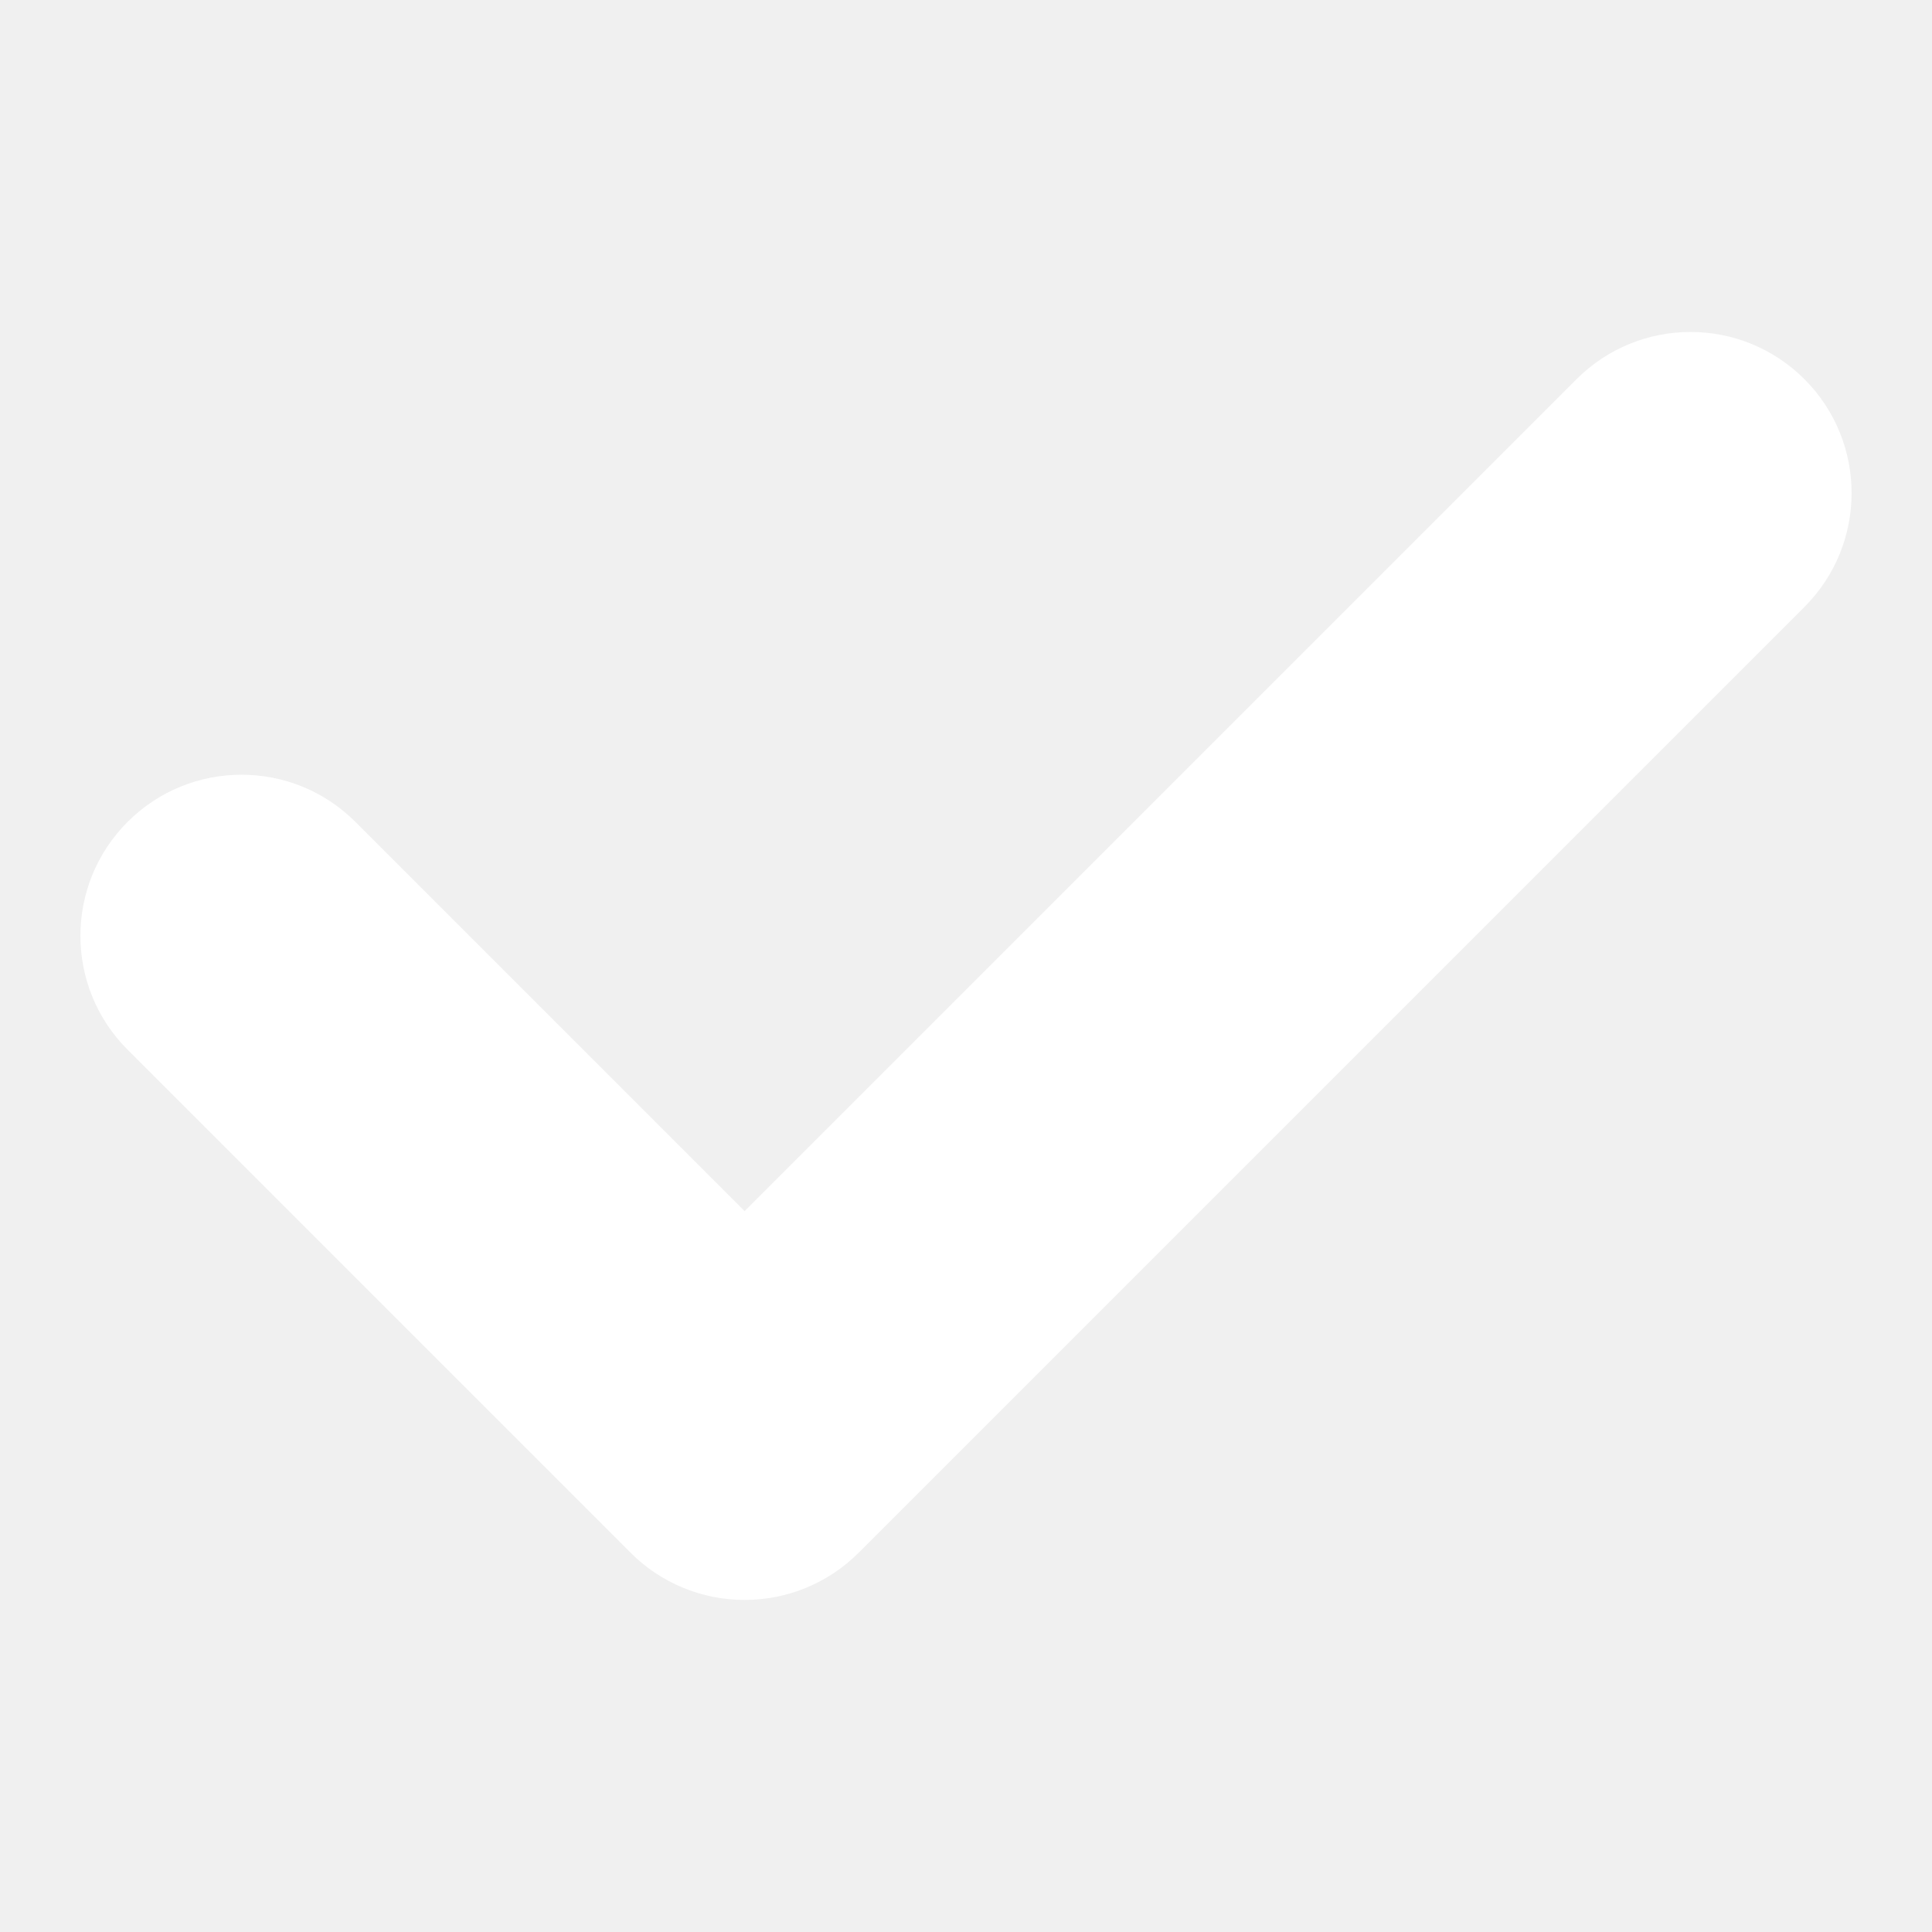
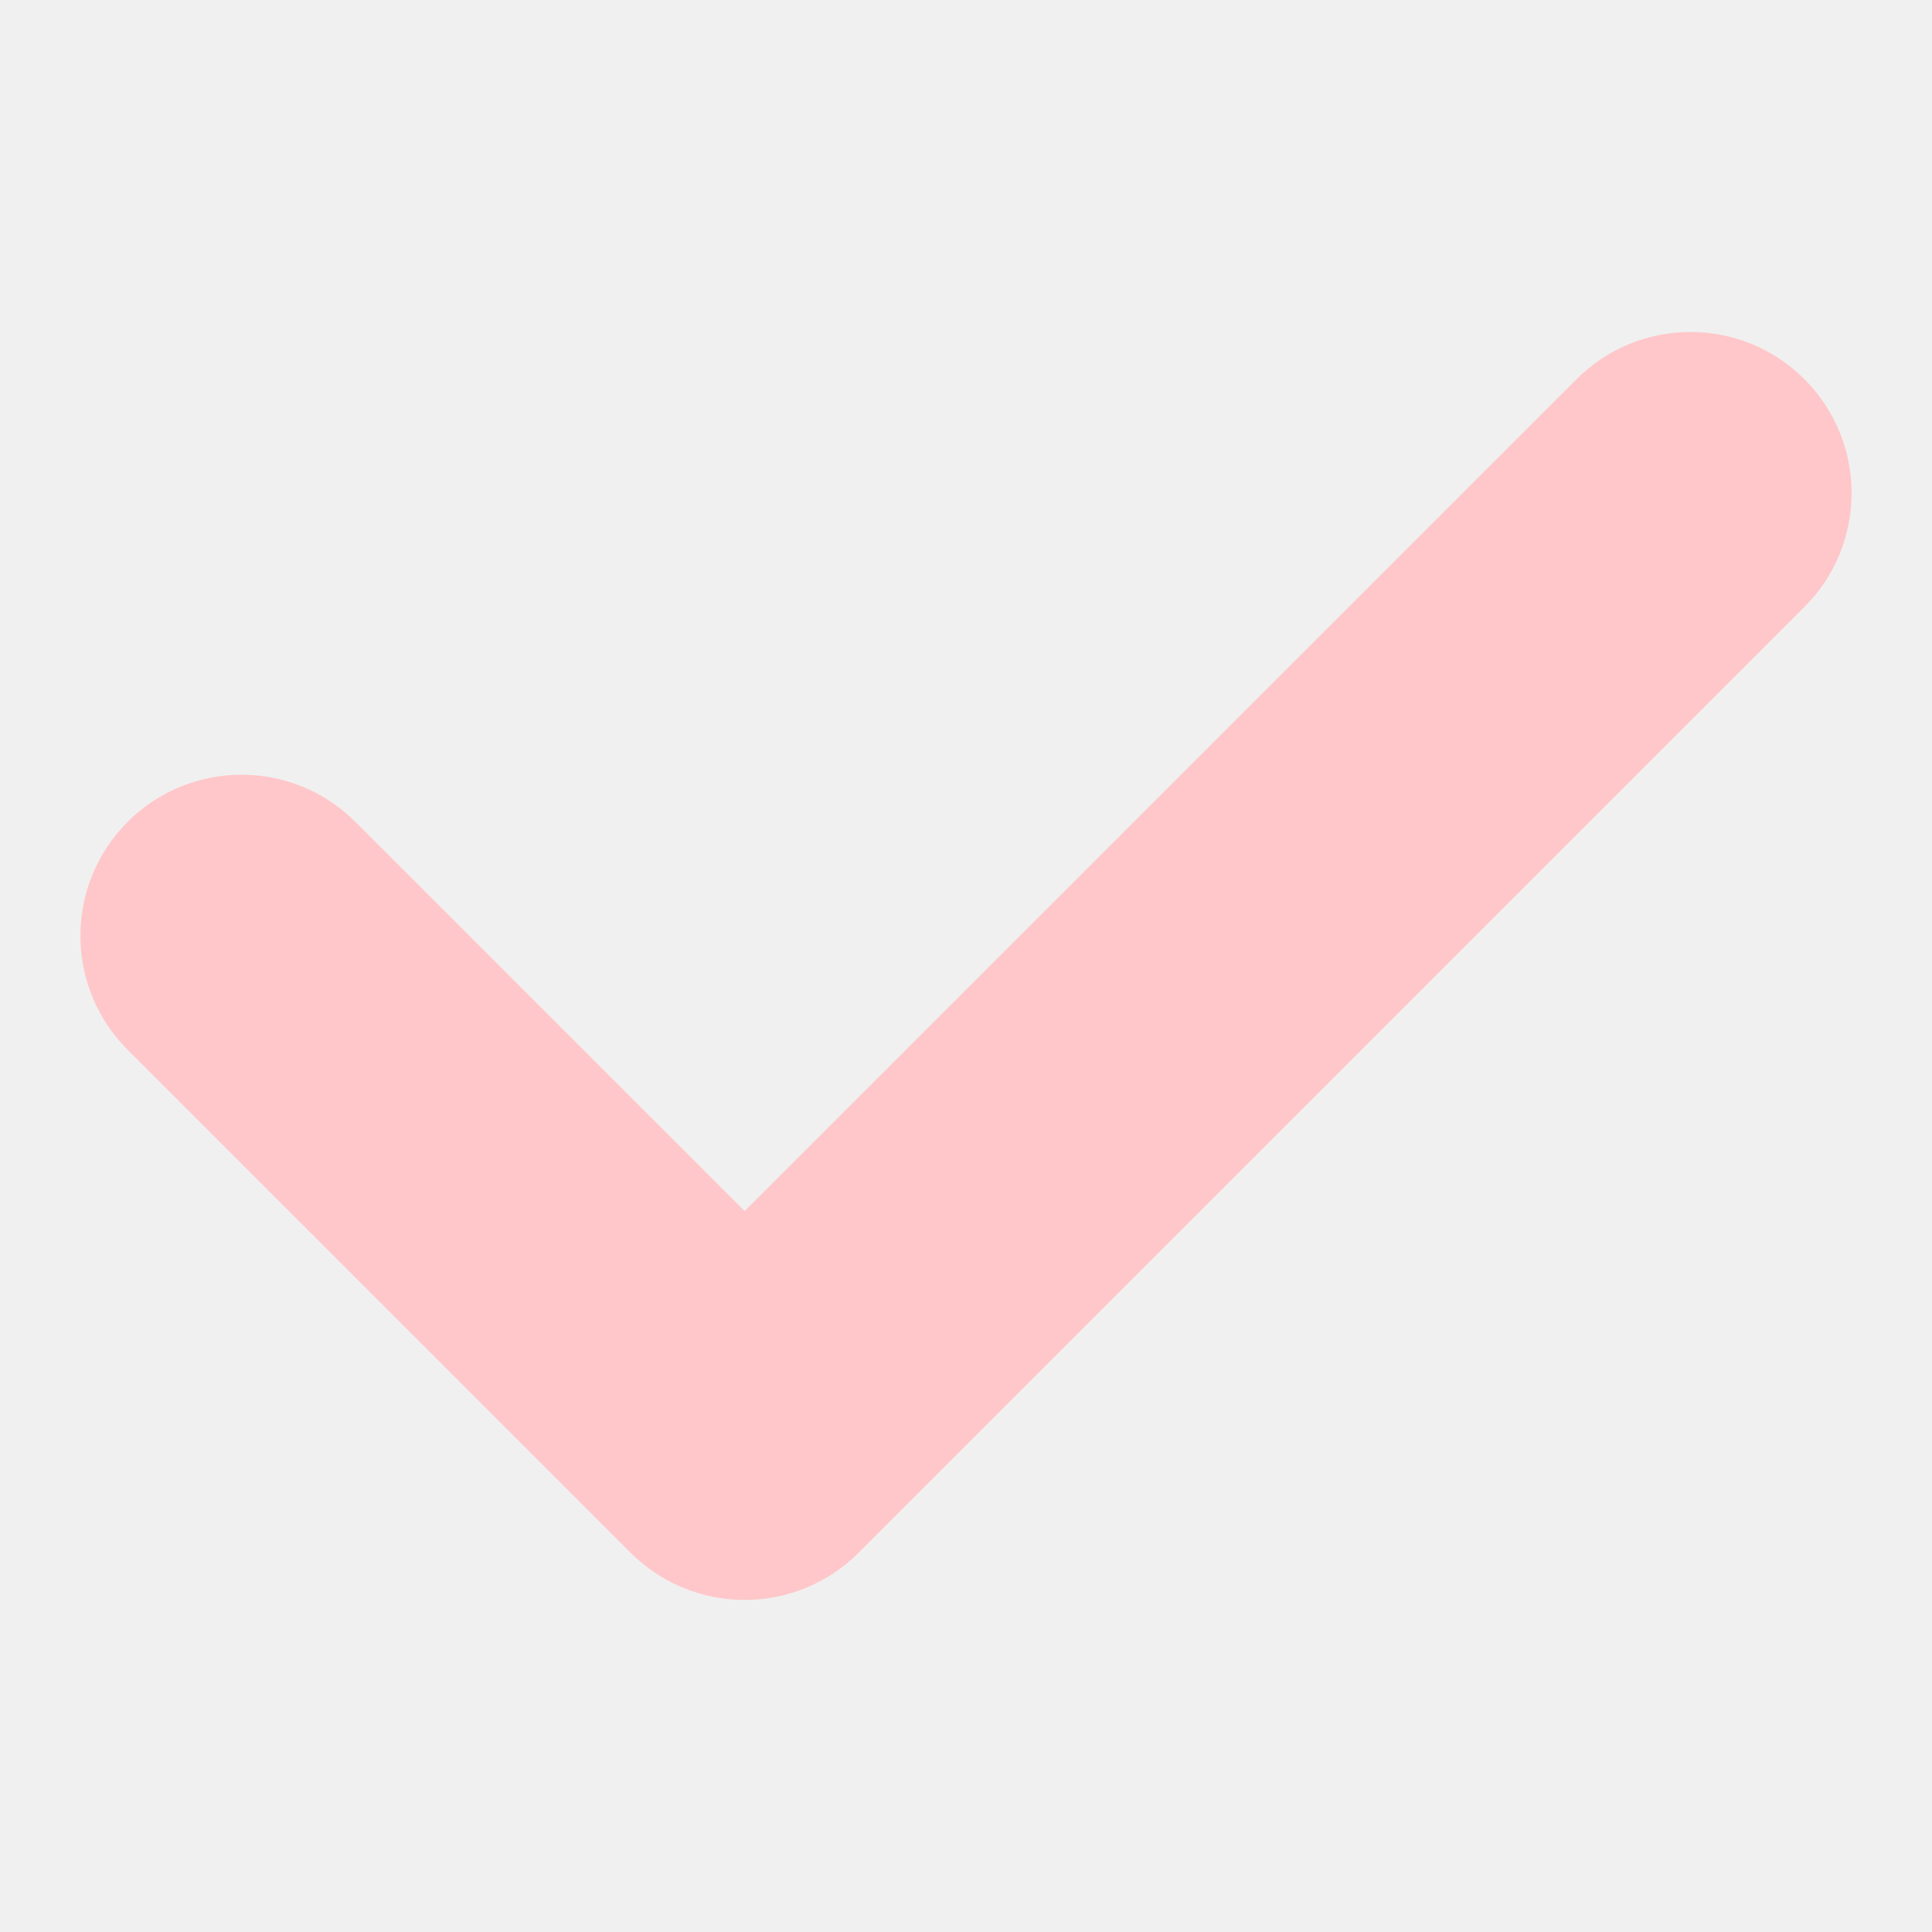
<svg xmlns="http://www.w3.org/2000/svg" id="FINAL" viewBox="0 0 48 48">
-   <path fill="#fff" d="M18.5,39.75a4,4,0,0,1-2.83-1.17L3.17,26.08a4,4,0,0,1,5.66-5.66l9.67,9.67L39.17,9.42a4,4,0,0,1,5.66,5.66l-23.5,23.5A4,4,0,0,1,18.5,39.75Z" />
+   <path fill="#FFC7C9" d="M18.5,39.75a4,4,0,0,1-2.83-1.17L3.17,26.08a4,4,0,0,1,5.66-5.66l9.67,9.67L39.17,9.42a4,4,0,0,1,5.66,5.66l-23.5,23.5A4,4,0,0,1,18.5,39.75Z" />
</svg>
